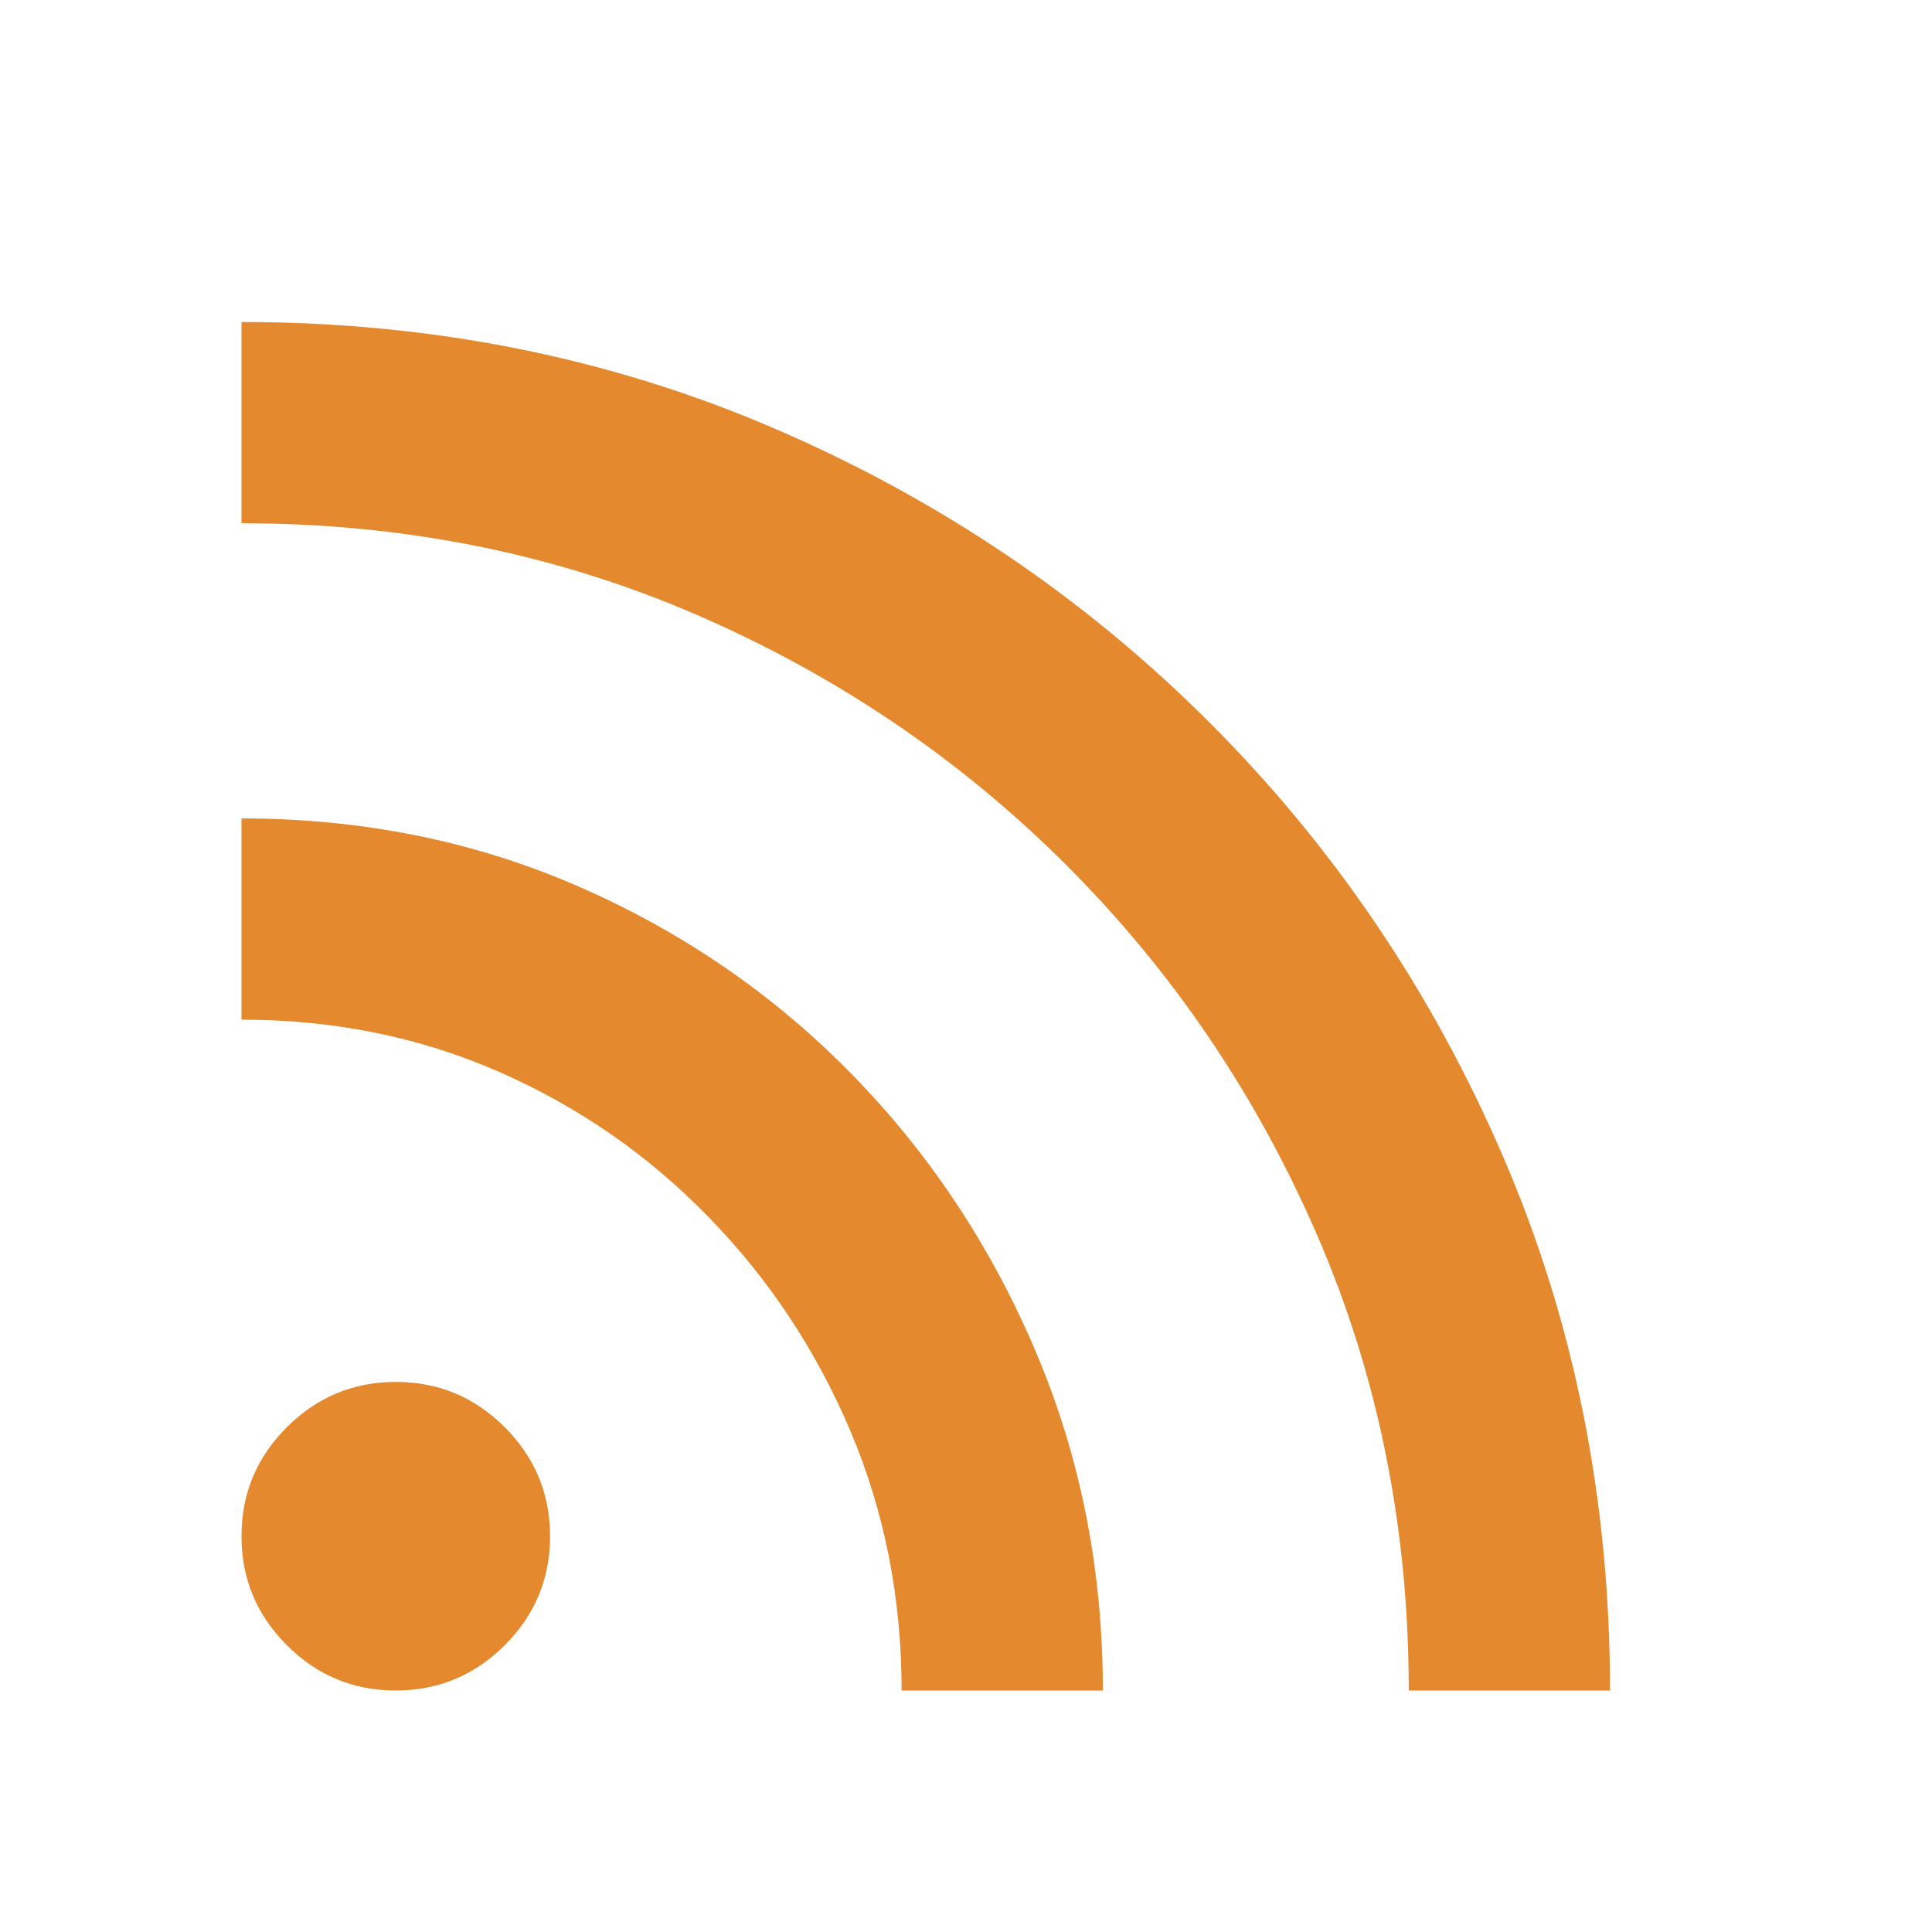
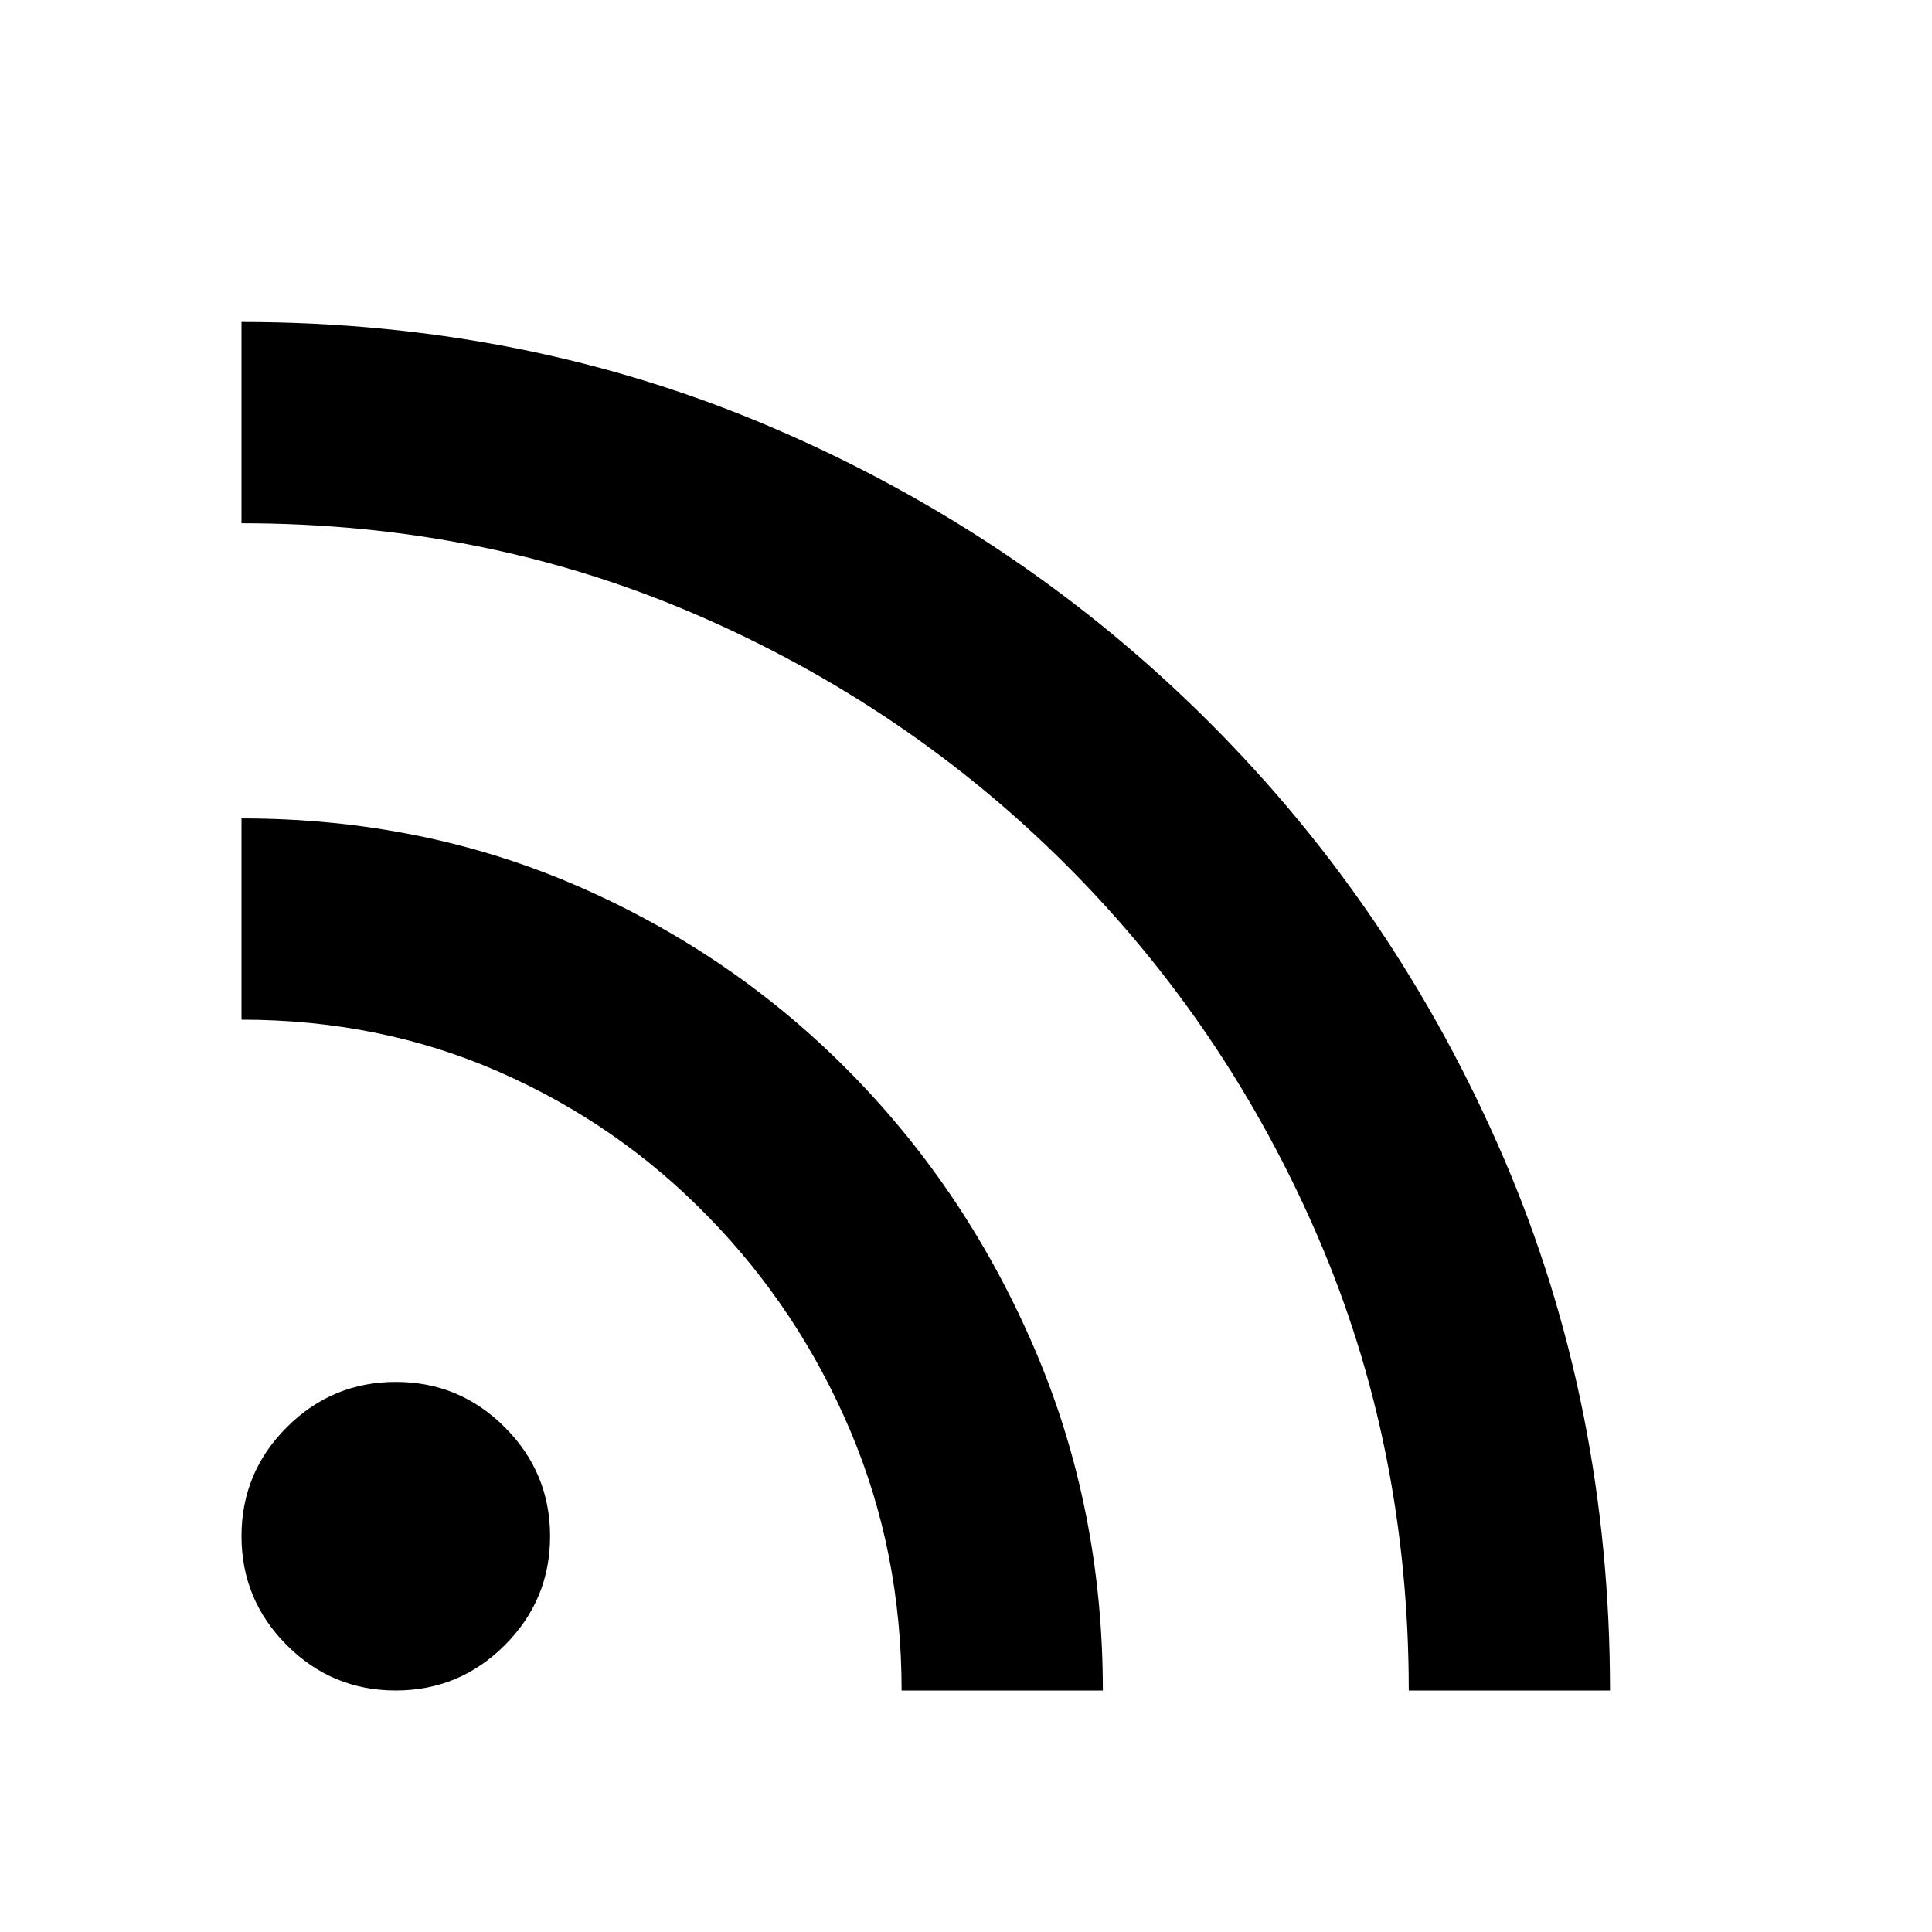
- <svg xmlns="http://www.w3.org/2000/svg" height="40px" viewBox="0 -960 960 960" width="40px" fill="#e4892e">
+ <svg xmlns="http://www.w3.org/2000/svg" width="32" height="32" viewBox="0 -960 960 960" fill="currentColor">
  <path d="M196.64-120q-31.64 0-54.14-22.53T120-196.7q0-31.63 22.53-54.13 22.53-22.5 54.17-22.5 31.63 0 54.13 22.53 22.5 22.53 22.5 54.16 0 31.64-22.53 54.14T196.64-120ZM700-120q0-121-45.33-225.83Q609.33-450.67 530-530q-79.33-79.33-184.22-124.67Q240.9-700 120-700v-100q142 0 265 53t216 146q93 93 146 216t53 265H700Zm-252 0q0-69-25.53-129.15Q396.94-309.3 352-355.33q-44.67-46-103.85-72-59.19-26-128.15-26v-100q90 0 167.5 33.83t135.6 93.12q58.09 59.28 91.49 137.83Q548-210 548-120H448Z" />
</svg>
